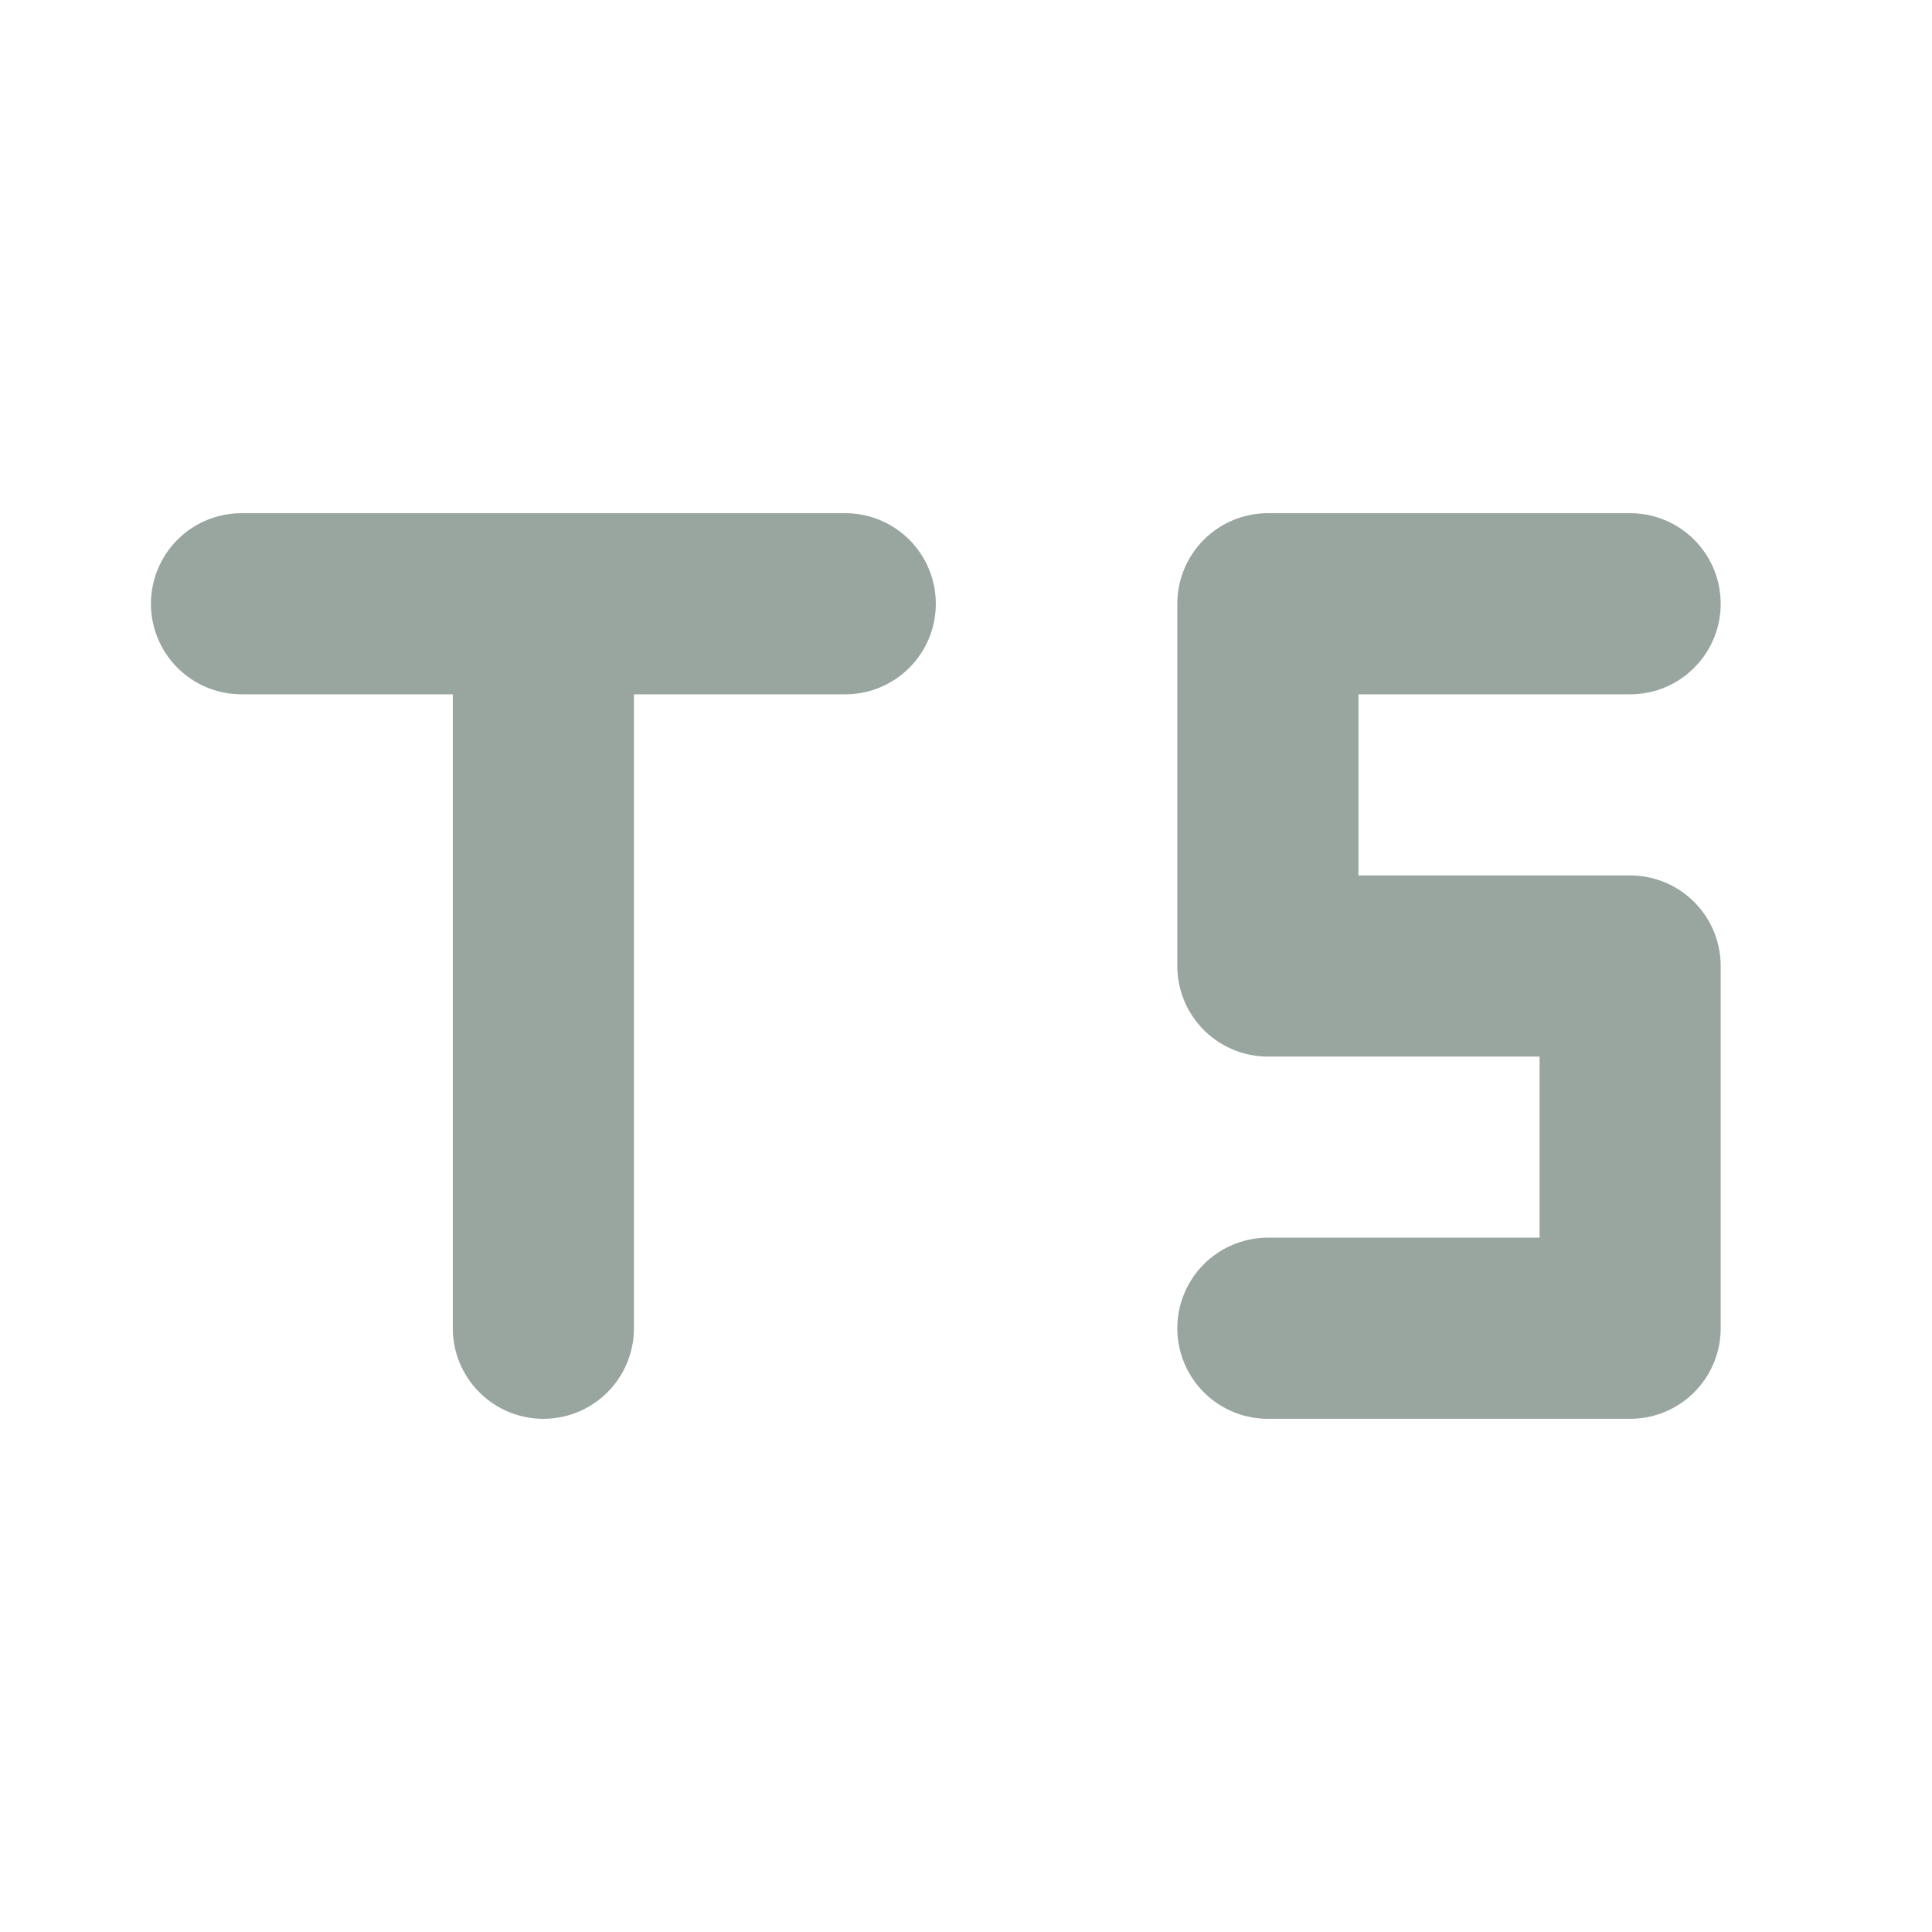
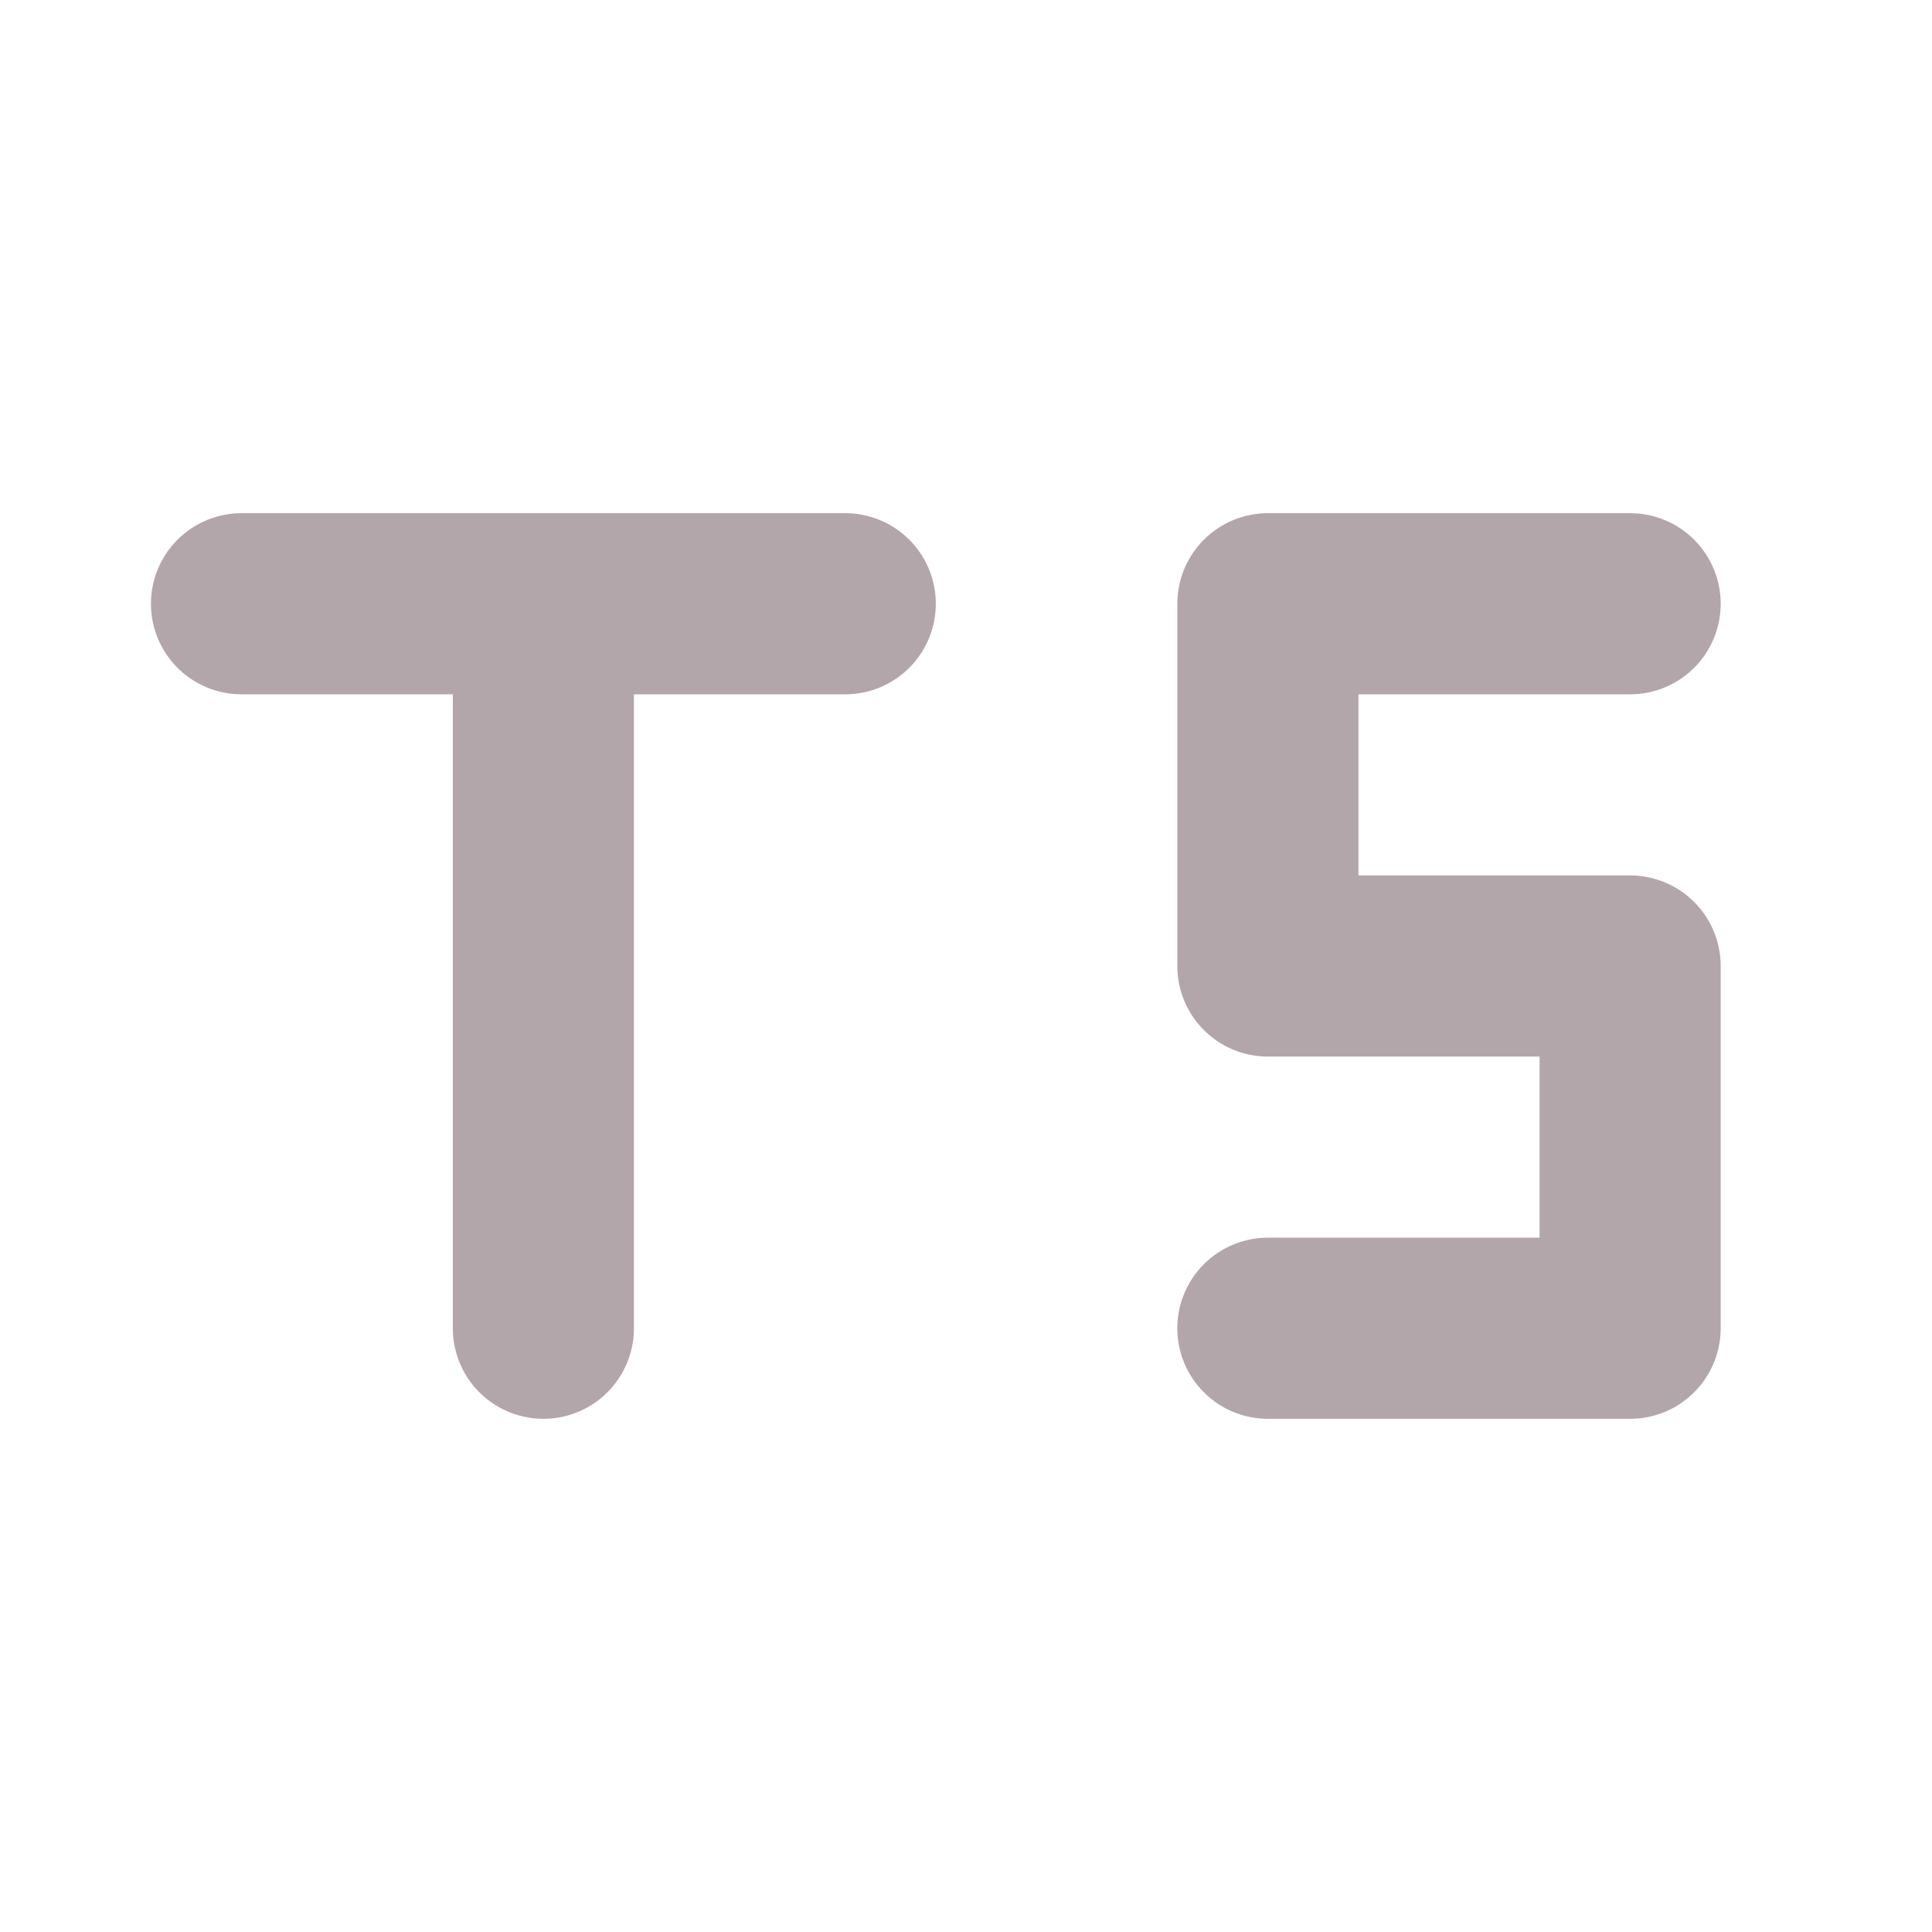
<svg xmlns="http://www.w3.org/2000/svg" width="16" height="16" viewBox="0 0 16 16">
-   <g fill="none" stroke="#99A59F" color="#99A59F" stroke-width="1.5" stroke-linecap="round" stroke-linejoin="round">
+   <g fill="none" stroke="#B3A6AA" color="#B3A6AA" stroke-width="1.5" stroke-linecap="round" stroke-linejoin="round">
    <path d="M2 5h5m-2.5 0v6m9-6h-3v3h3v3h-3" />
  </g>
</svg>
